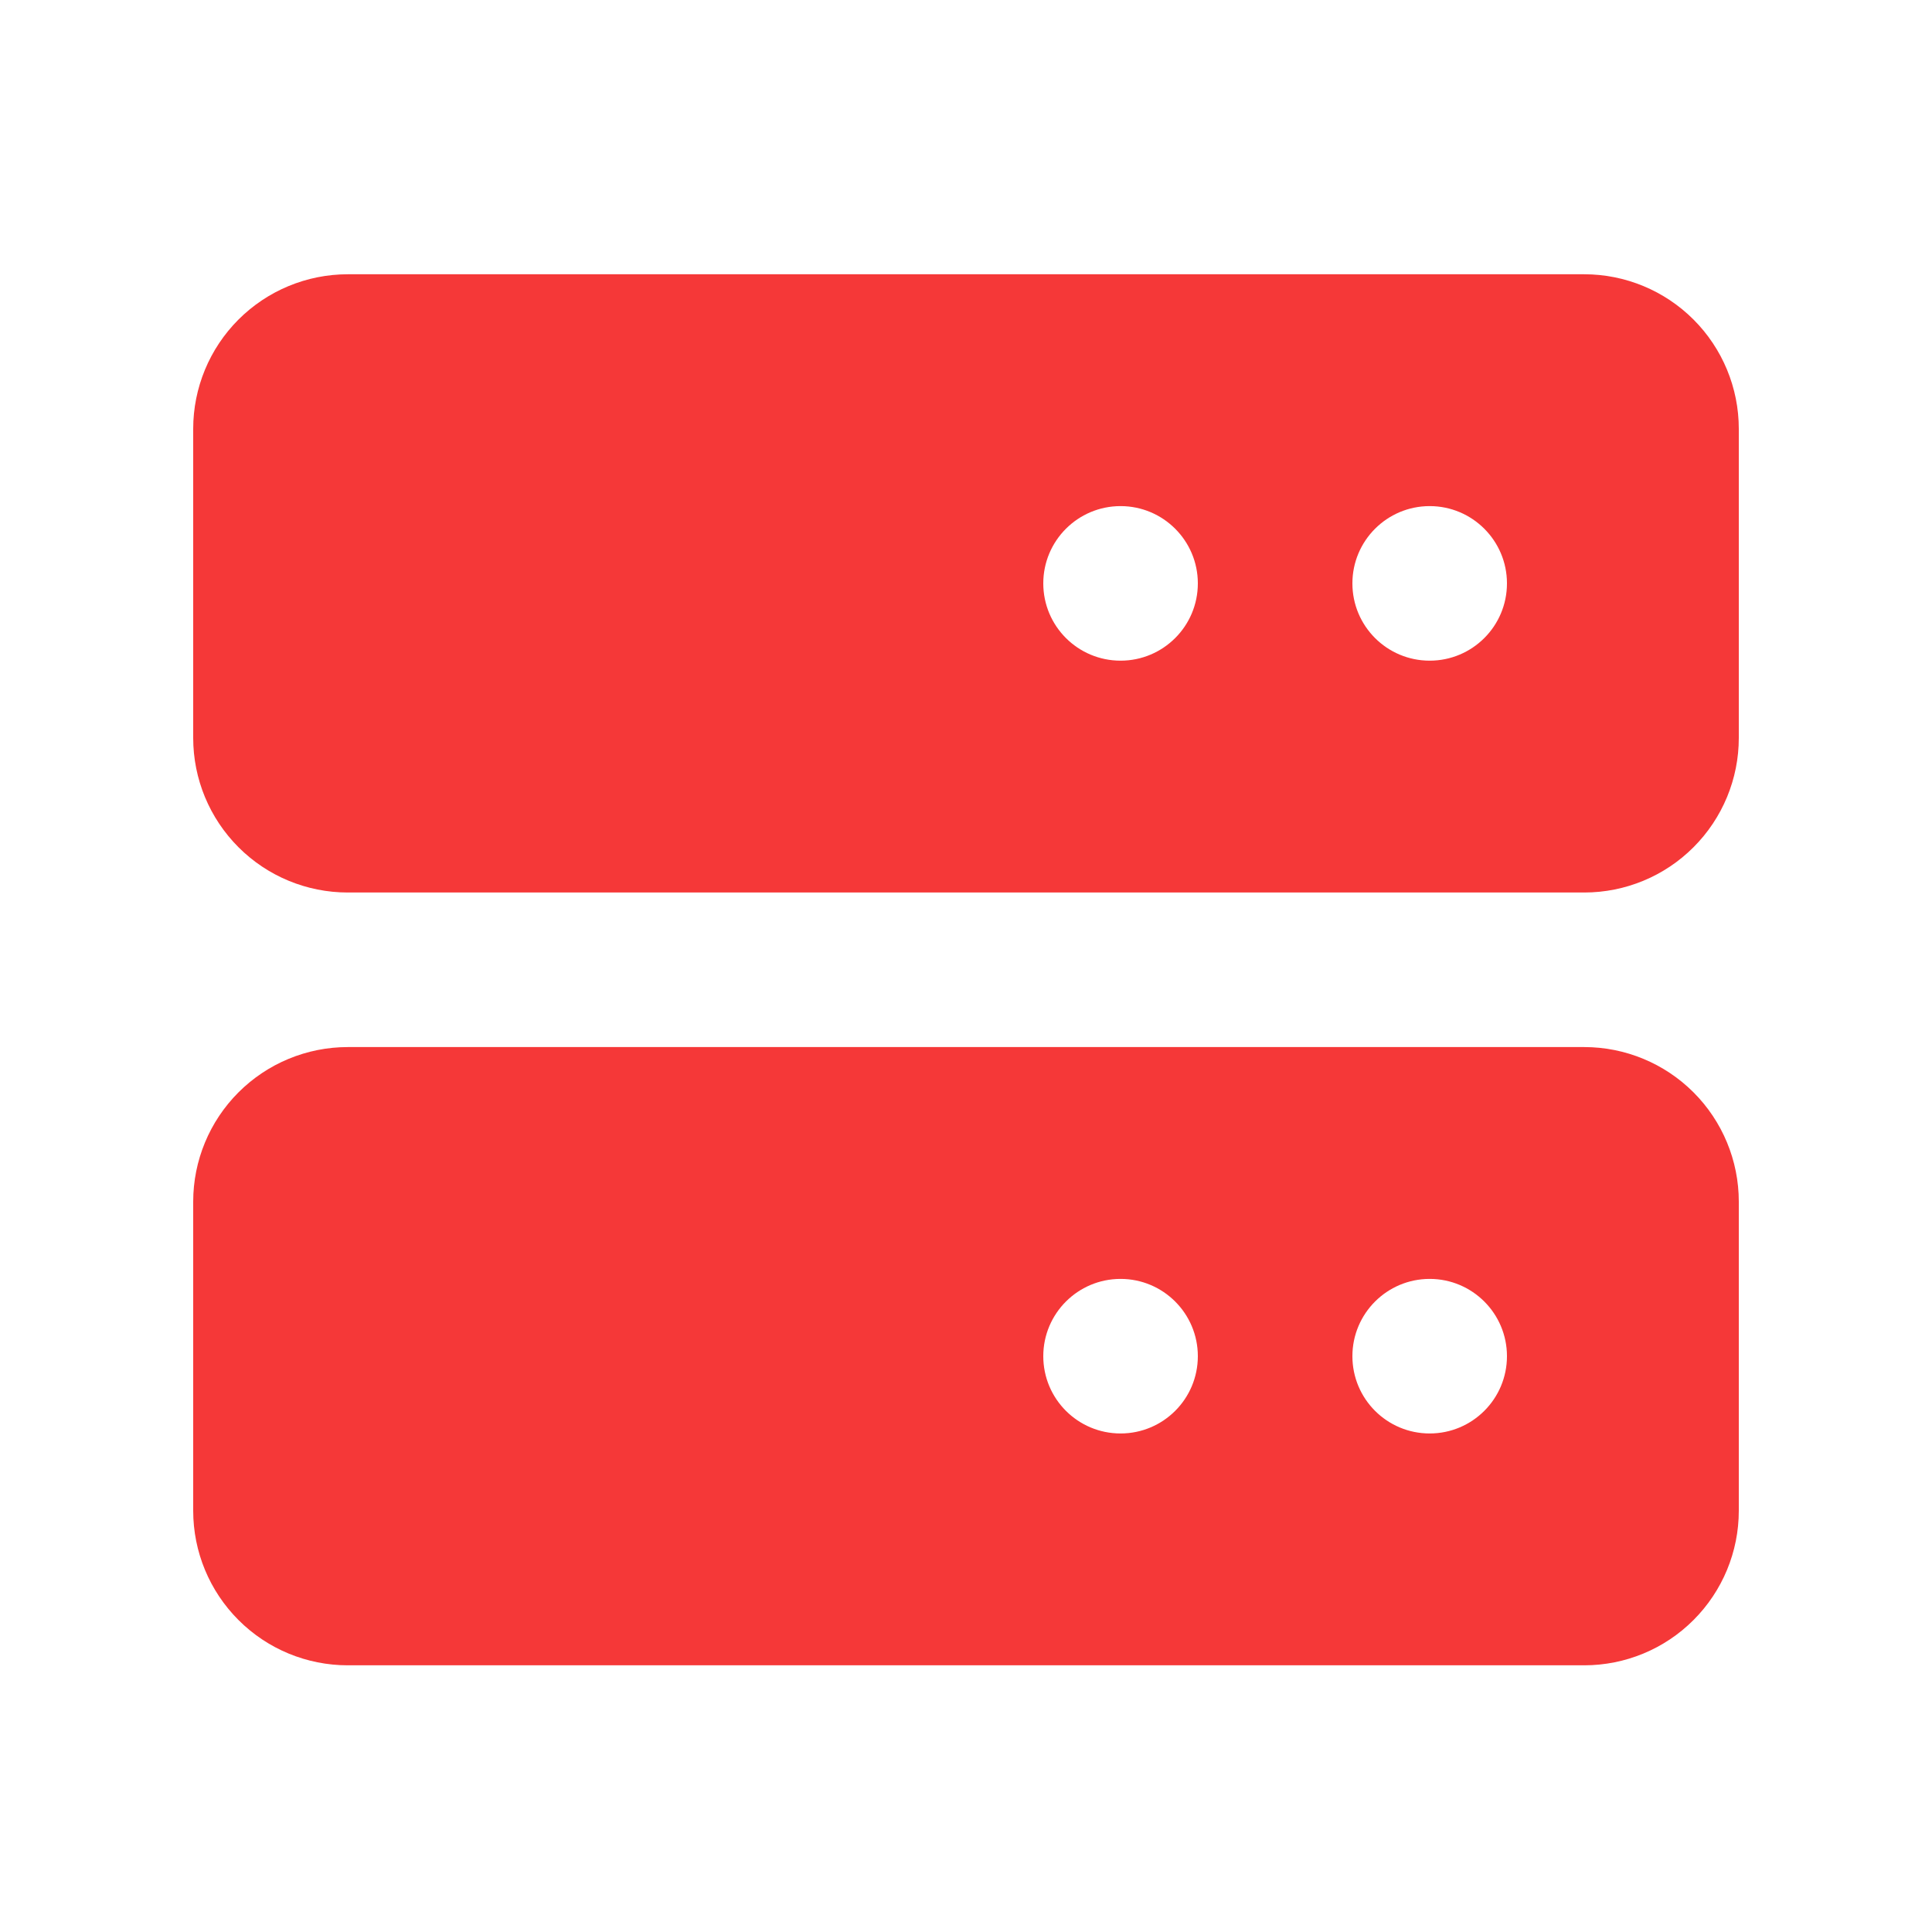
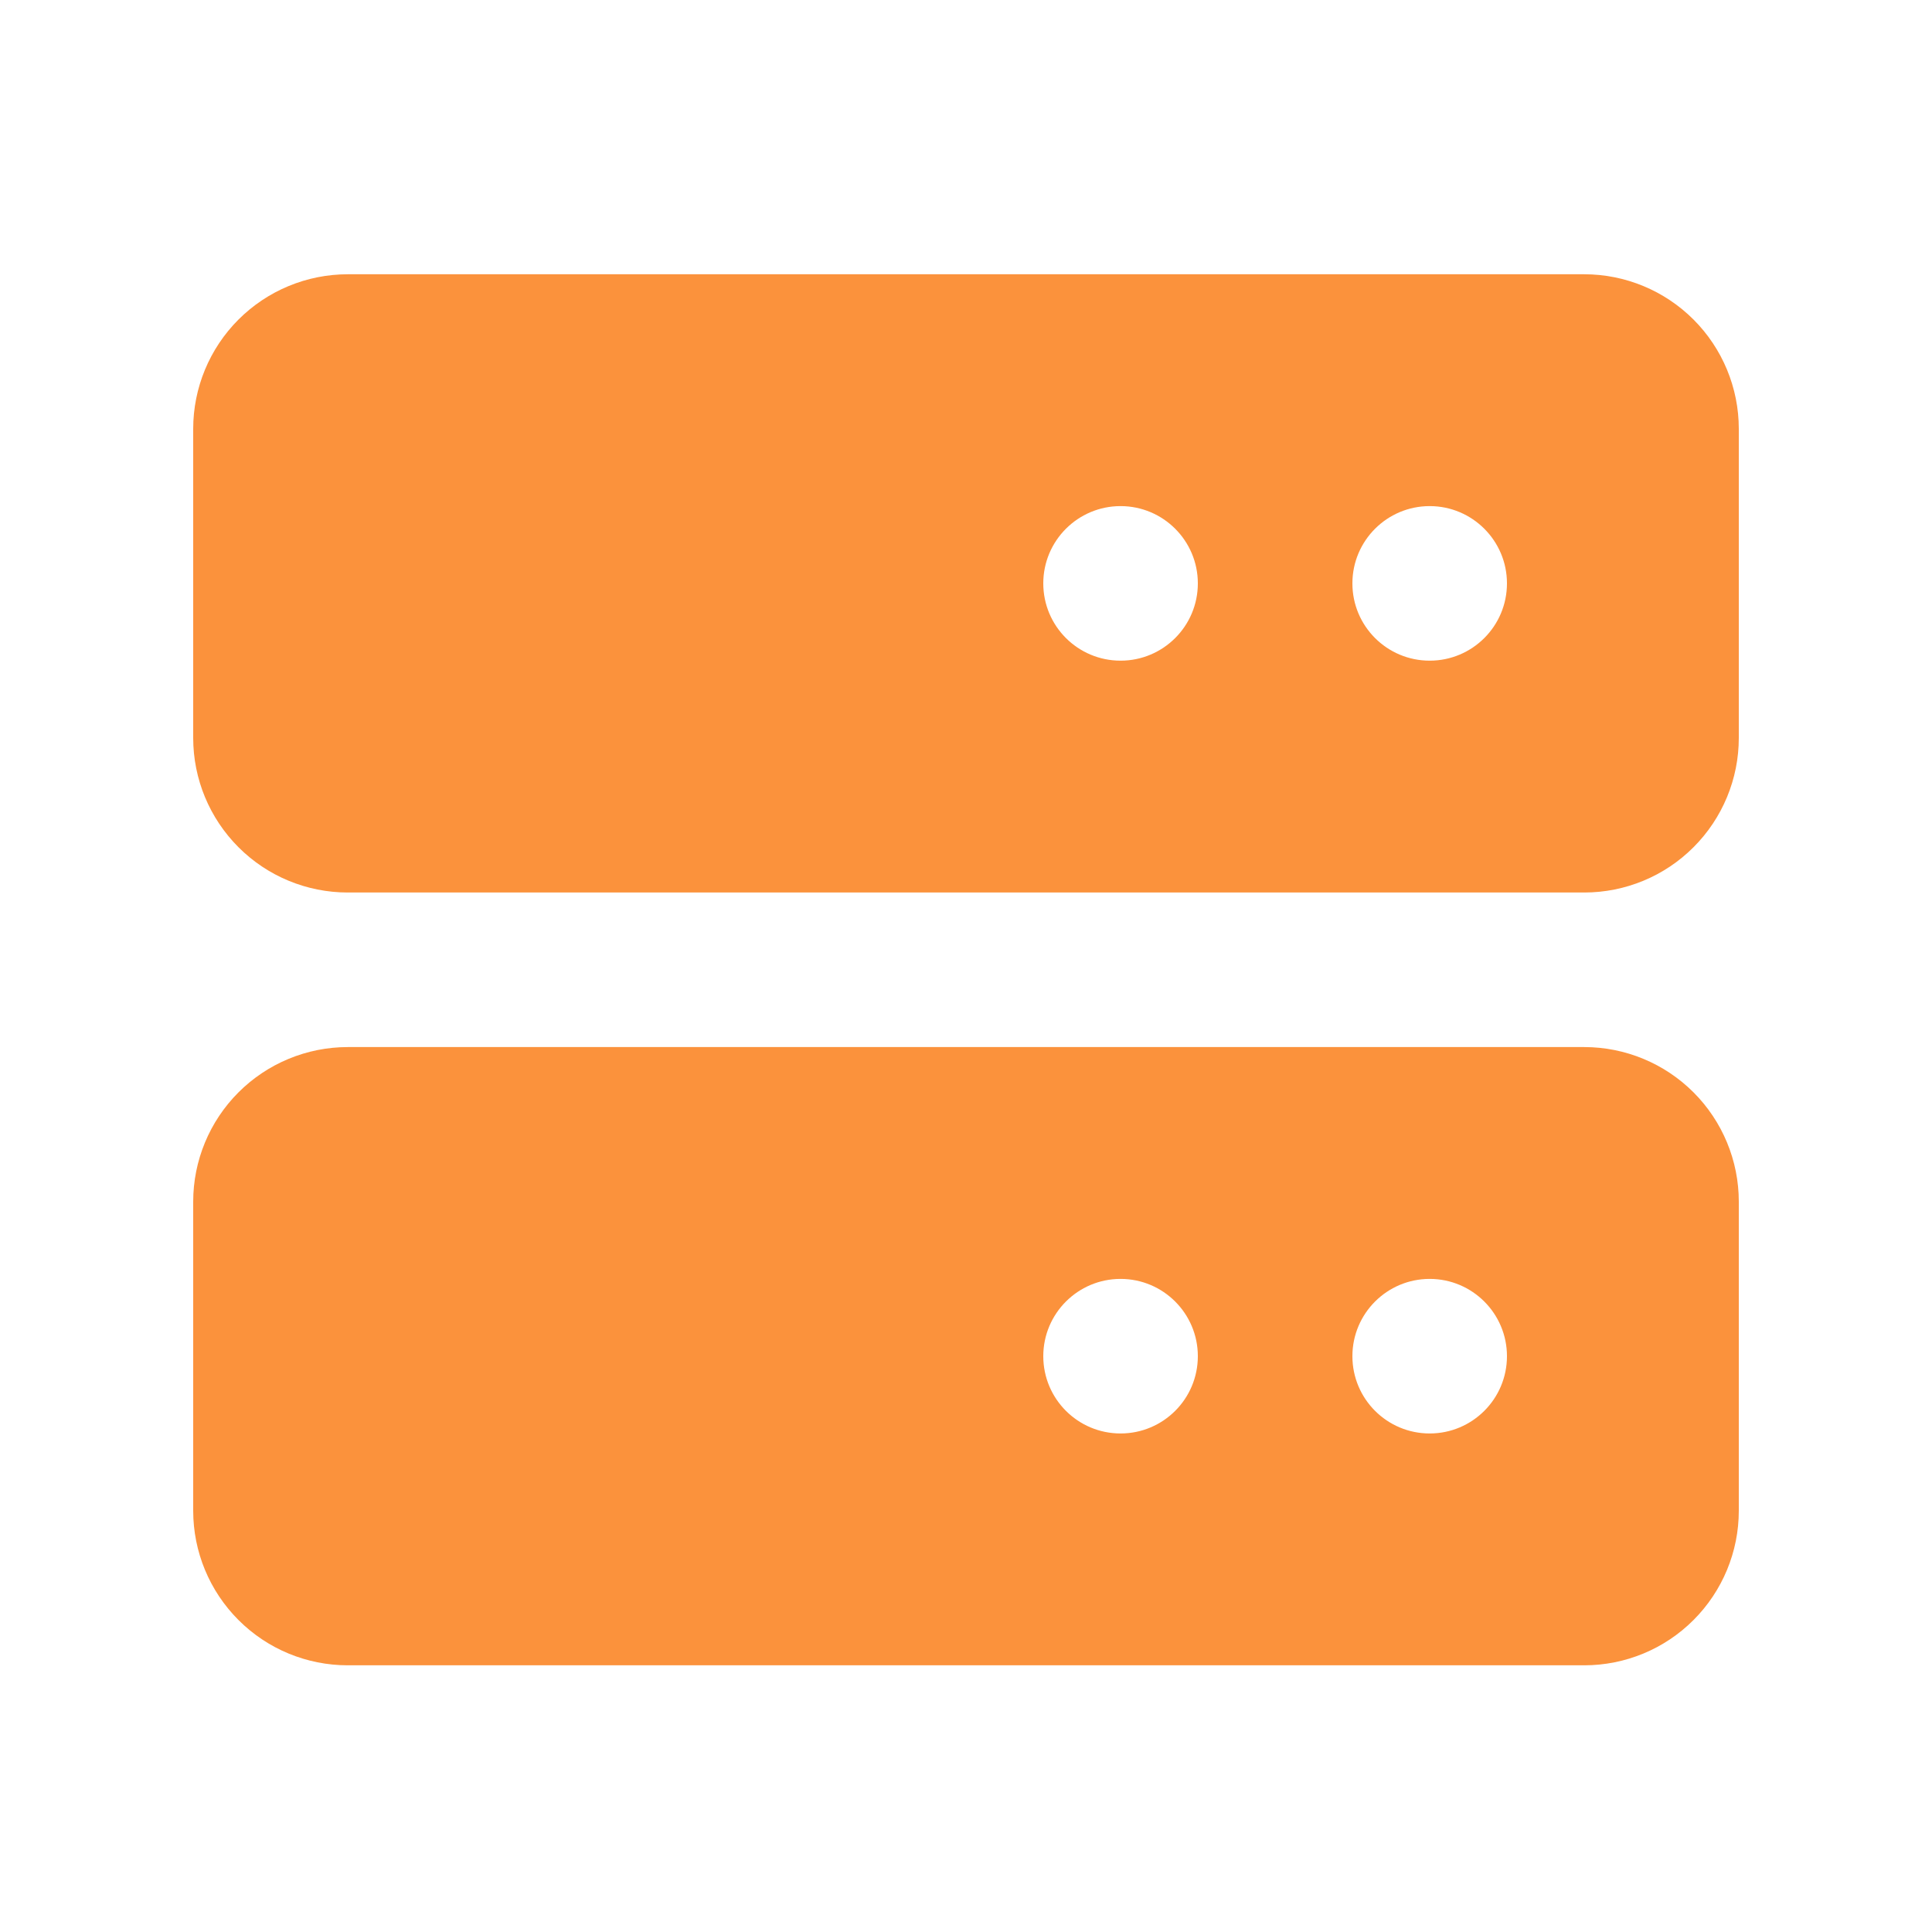
<svg xmlns="http://www.w3.org/2000/svg" width="25" height="25" viewBox="0 0 25 25" fill="none">
-   <path d="M20.5 3.549H4.5C3.97 3.549 3.461 3.76 3.086 4.135C2.711 4.51 2.5 5.019 2.5 5.549V9.549C2.5 10.08 2.711 10.588 3.086 10.963C3.461 11.339 3.97 11.549 4.5 11.549H20.5C21.03 11.549 21.539 11.339 21.914 10.963C22.289 10.588 22.5 10.08 22.5 9.549V5.549C22.5 5.019 22.289 4.51 21.914 4.135C21.539 3.76 21.03 3.549 20.5 3.549ZM15.5 7.549C15.5 8.102 15.052 8.549 14.5 8.549C13.948 8.549 13.5 8.102 13.5 7.549C13.5 6.997 13.948 6.549 14.5 6.549C15.052 6.549 15.5 6.997 15.5 7.549ZM19.5 7.549C19.5 8.102 19.052 8.549 18.5 8.549C17.948 8.549 17.5 8.102 17.5 7.549C17.5 6.997 17.948 6.549 18.5 6.549C19.052 6.549 19.5 6.997 19.5 7.549ZM20.5 13.549H4.5C3.97 13.549 3.461 13.76 3.086 14.135C2.711 14.51 2.5 15.019 2.5 15.549V19.549C2.5 20.08 2.711 20.588 3.086 20.963C3.461 21.339 3.97 21.549 4.5 21.549H20.5C21.03 21.549 21.539 21.339 21.914 20.963C22.289 20.588 22.5 20.08 22.5 19.549V15.549C22.5 15.019 22.289 14.51 21.914 14.135C21.539 13.76 21.03 13.549 20.5 13.549ZM15.5 17.549C15.5 18.102 15.052 18.549 14.5 18.549C13.948 18.549 13.5 18.102 13.5 17.549C13.5 16.997 13.948 16.549 14.5 16.549C15.052 16.549 15.5 16.997 15.5 17.549ZM19.5 17.549C19.5 18.102 19.052 18.549 18.5 18.549C17.948 18.549 17.5 18.102 17.5 17.549C17.5 16.997 17.948 16.549 18.5 16.549C19.052 16.549 19.5 16.997 19.5 17.549Z" fill="#F53838" />
+   <path d="M20.5 3.549H4.5C3.97 3.549 3.461 3.76 3.086 4.135C2.711 4.51 2.5 5.019 2.5 5.549V9.549C2.5 10.08 2.711 10.588 3.086 10.963C3.461 11.339 3.97 11.549 4.5 11.549H20.5C21.03 11.549 21.539 11.339 21.914 10.963C22.289 10.588 22.5 10.08 22.5 9.549V5.549C22.5 5.019 22.289 4.51 21.914 4.135C21.539 3.76 21.03 3.549 20.5 3.549ZM15.5 7.549C15.5 8.102 15.052 8.549 14.5 8.549C13.948 8.549 13.5 8.102 13.5 7.549C13.5 6.997 13.948 6.549 14.5 6.549C15.052 6.549 15.5 6.997 15.5 7.549ZM19.5 7.549C19.5 8.102 19.052 8.549 18.5 8.549C17.948 8.549 17.5 8.102 17.5 7.549C17.5 6.997 17.948 6.549 18.5 6.549C19.052 6.549 19.5 6.997 19.5 7.549ZM20.5 13.549H4.5C3.97 13.549 3.461 13.76 3.086 14.135C2.711 14.51 2.5 15.019 2.5 15.549V19.549C2.5 20.08 2.711 20.588 3.086 20.963C3.461 21.339 3.97 21.549 4.5 21.549H20.5C21.03 21.549 21.539 21.339 21.914 20.963C22.289 20.588 22.5 20.08 22.5 19.549V15.549C22.5 15.019 22.289 14.51 21.914 14.135C21.539 13.76 21.03 13.549 20.5 13.549ZM15.5 17.549C15.5 18.102 15.052 18.549 14.5 18.549C13.948 18.549 13.5 18.102 13.5 17.549C13.5 16.997 13.948 16.549 14.5 16.549C15.052 16.549 15.5 16.997 15.5 17.549ZM19.5 17.549C19.5 18.102 19.052 18.549 18.5 18.549C17.948 18.549 17.5 18.102 17.5 17.549C17.5 16.997 17.948 16.549 18.5 16.549C19.052 16.549 19.5 16.997 19.5 17.549Z" fill="#fb923c" />
</svg>
